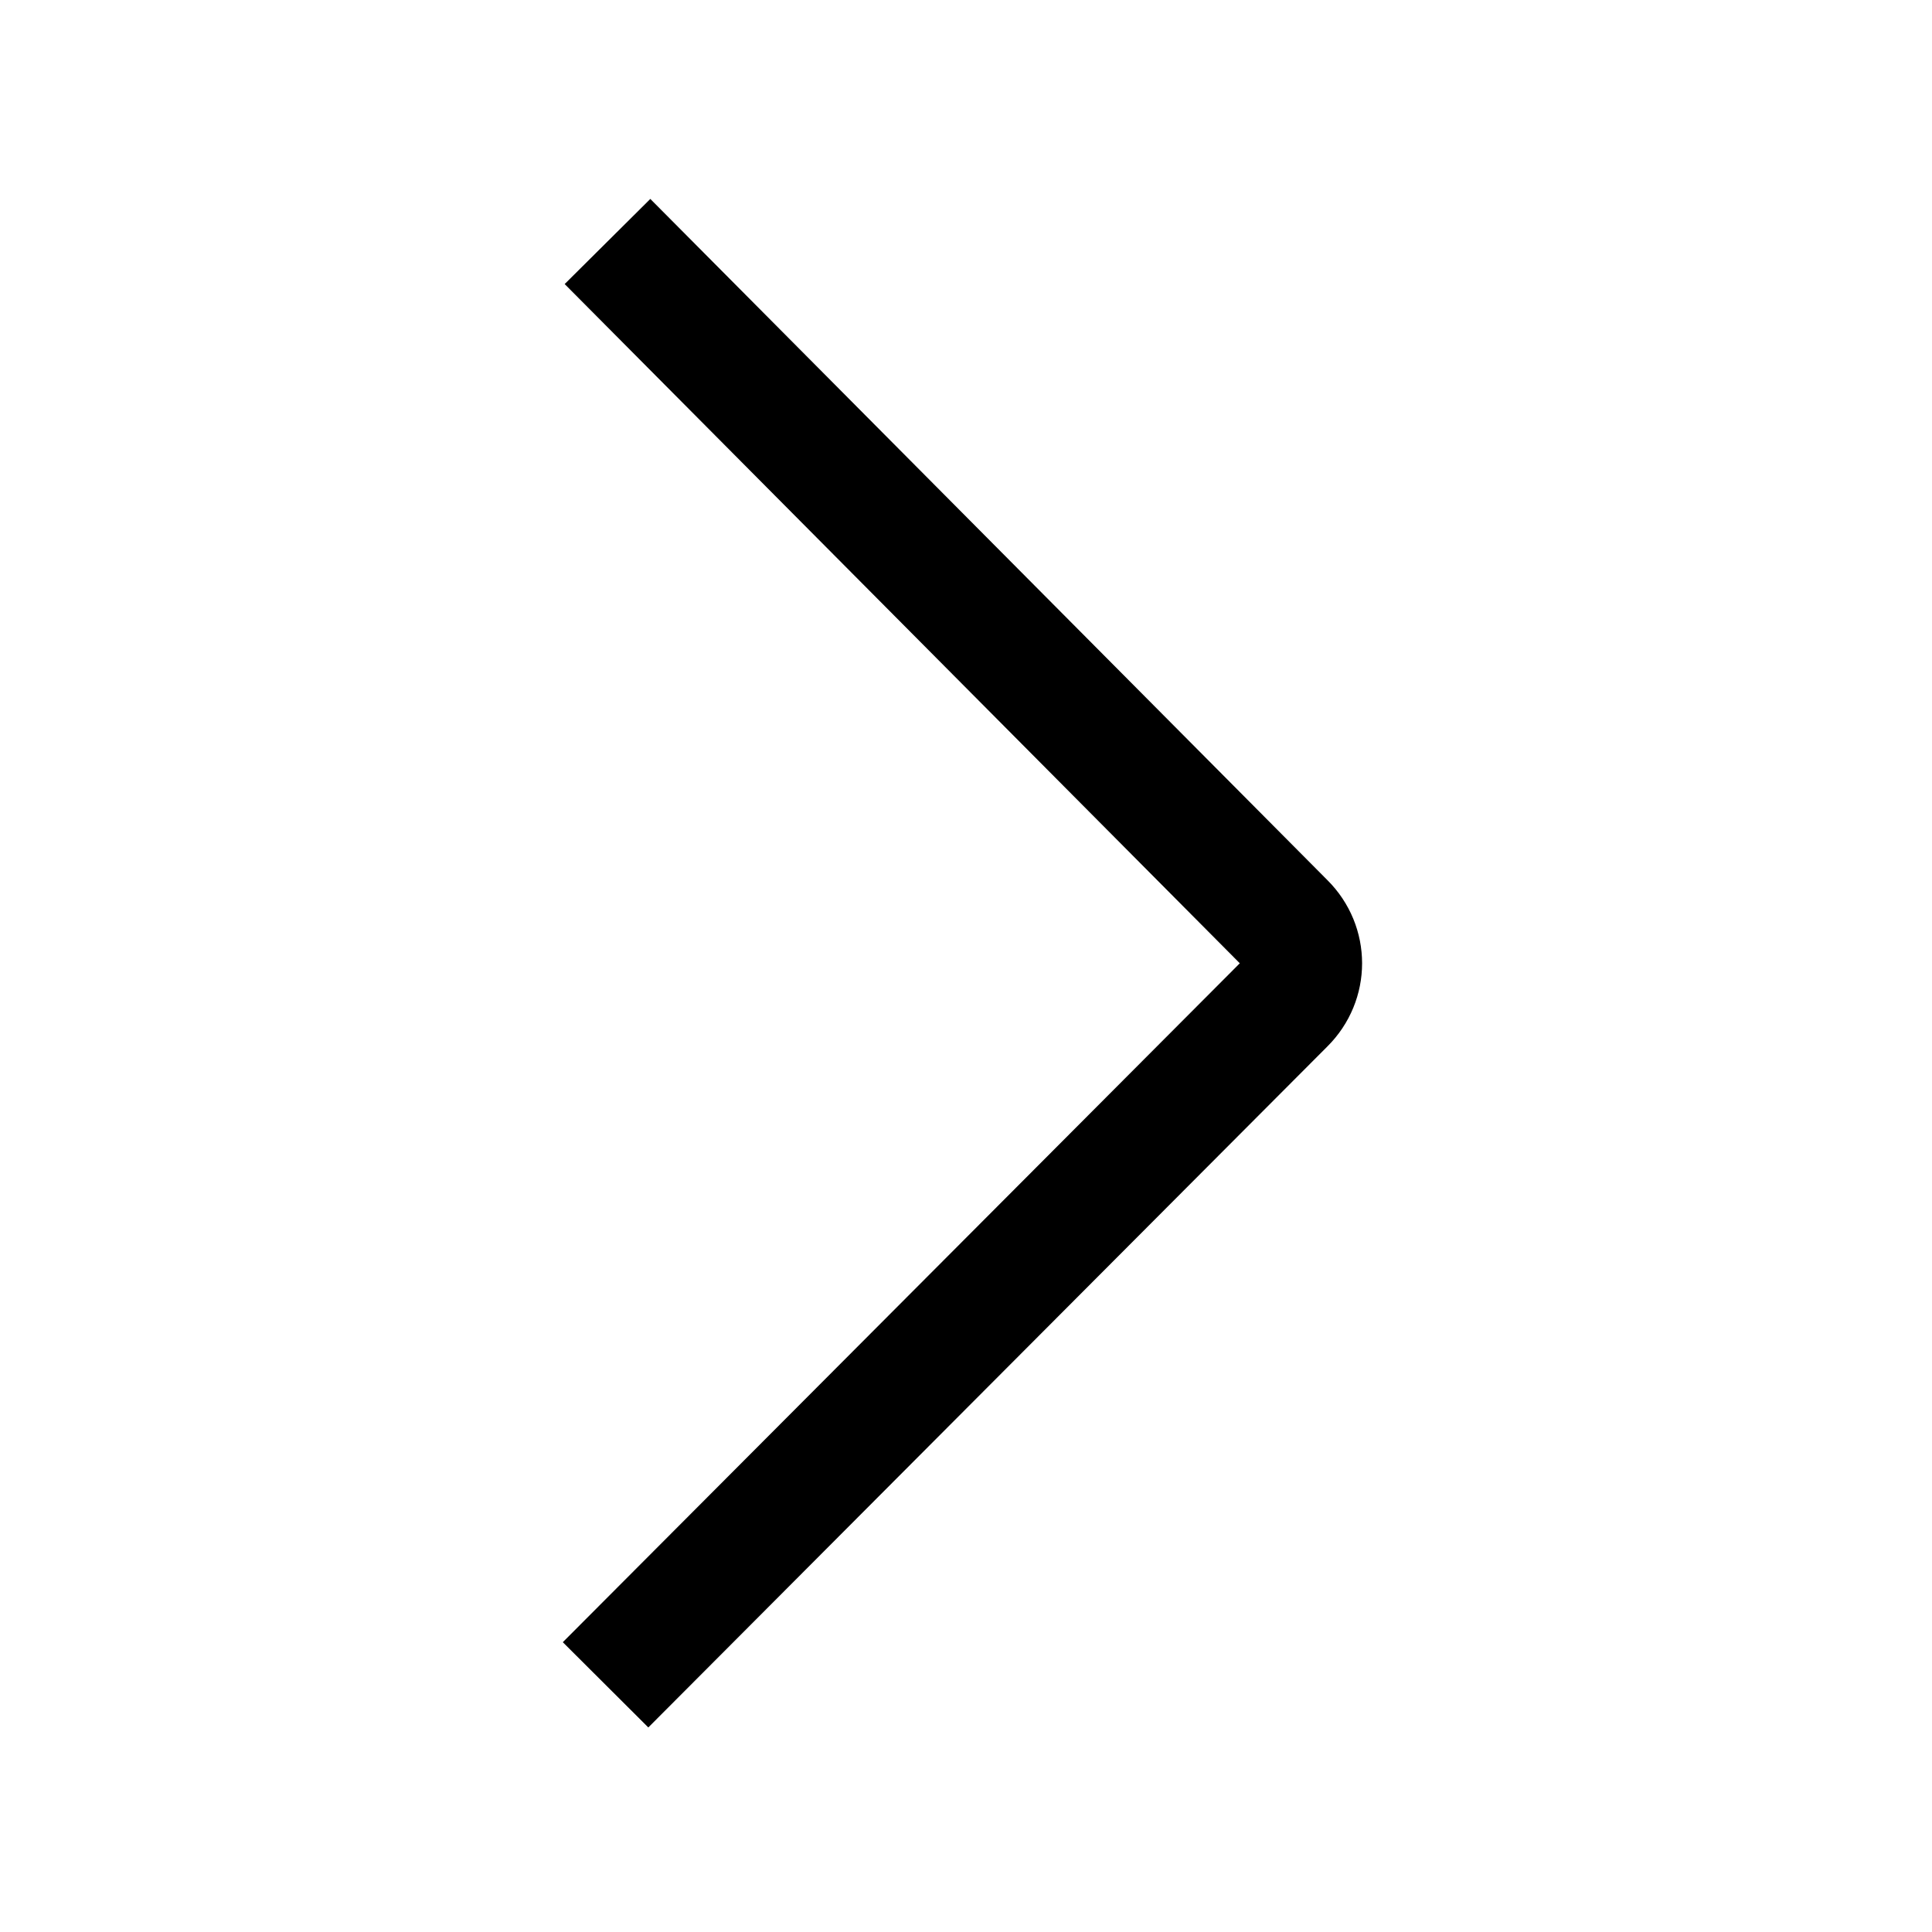
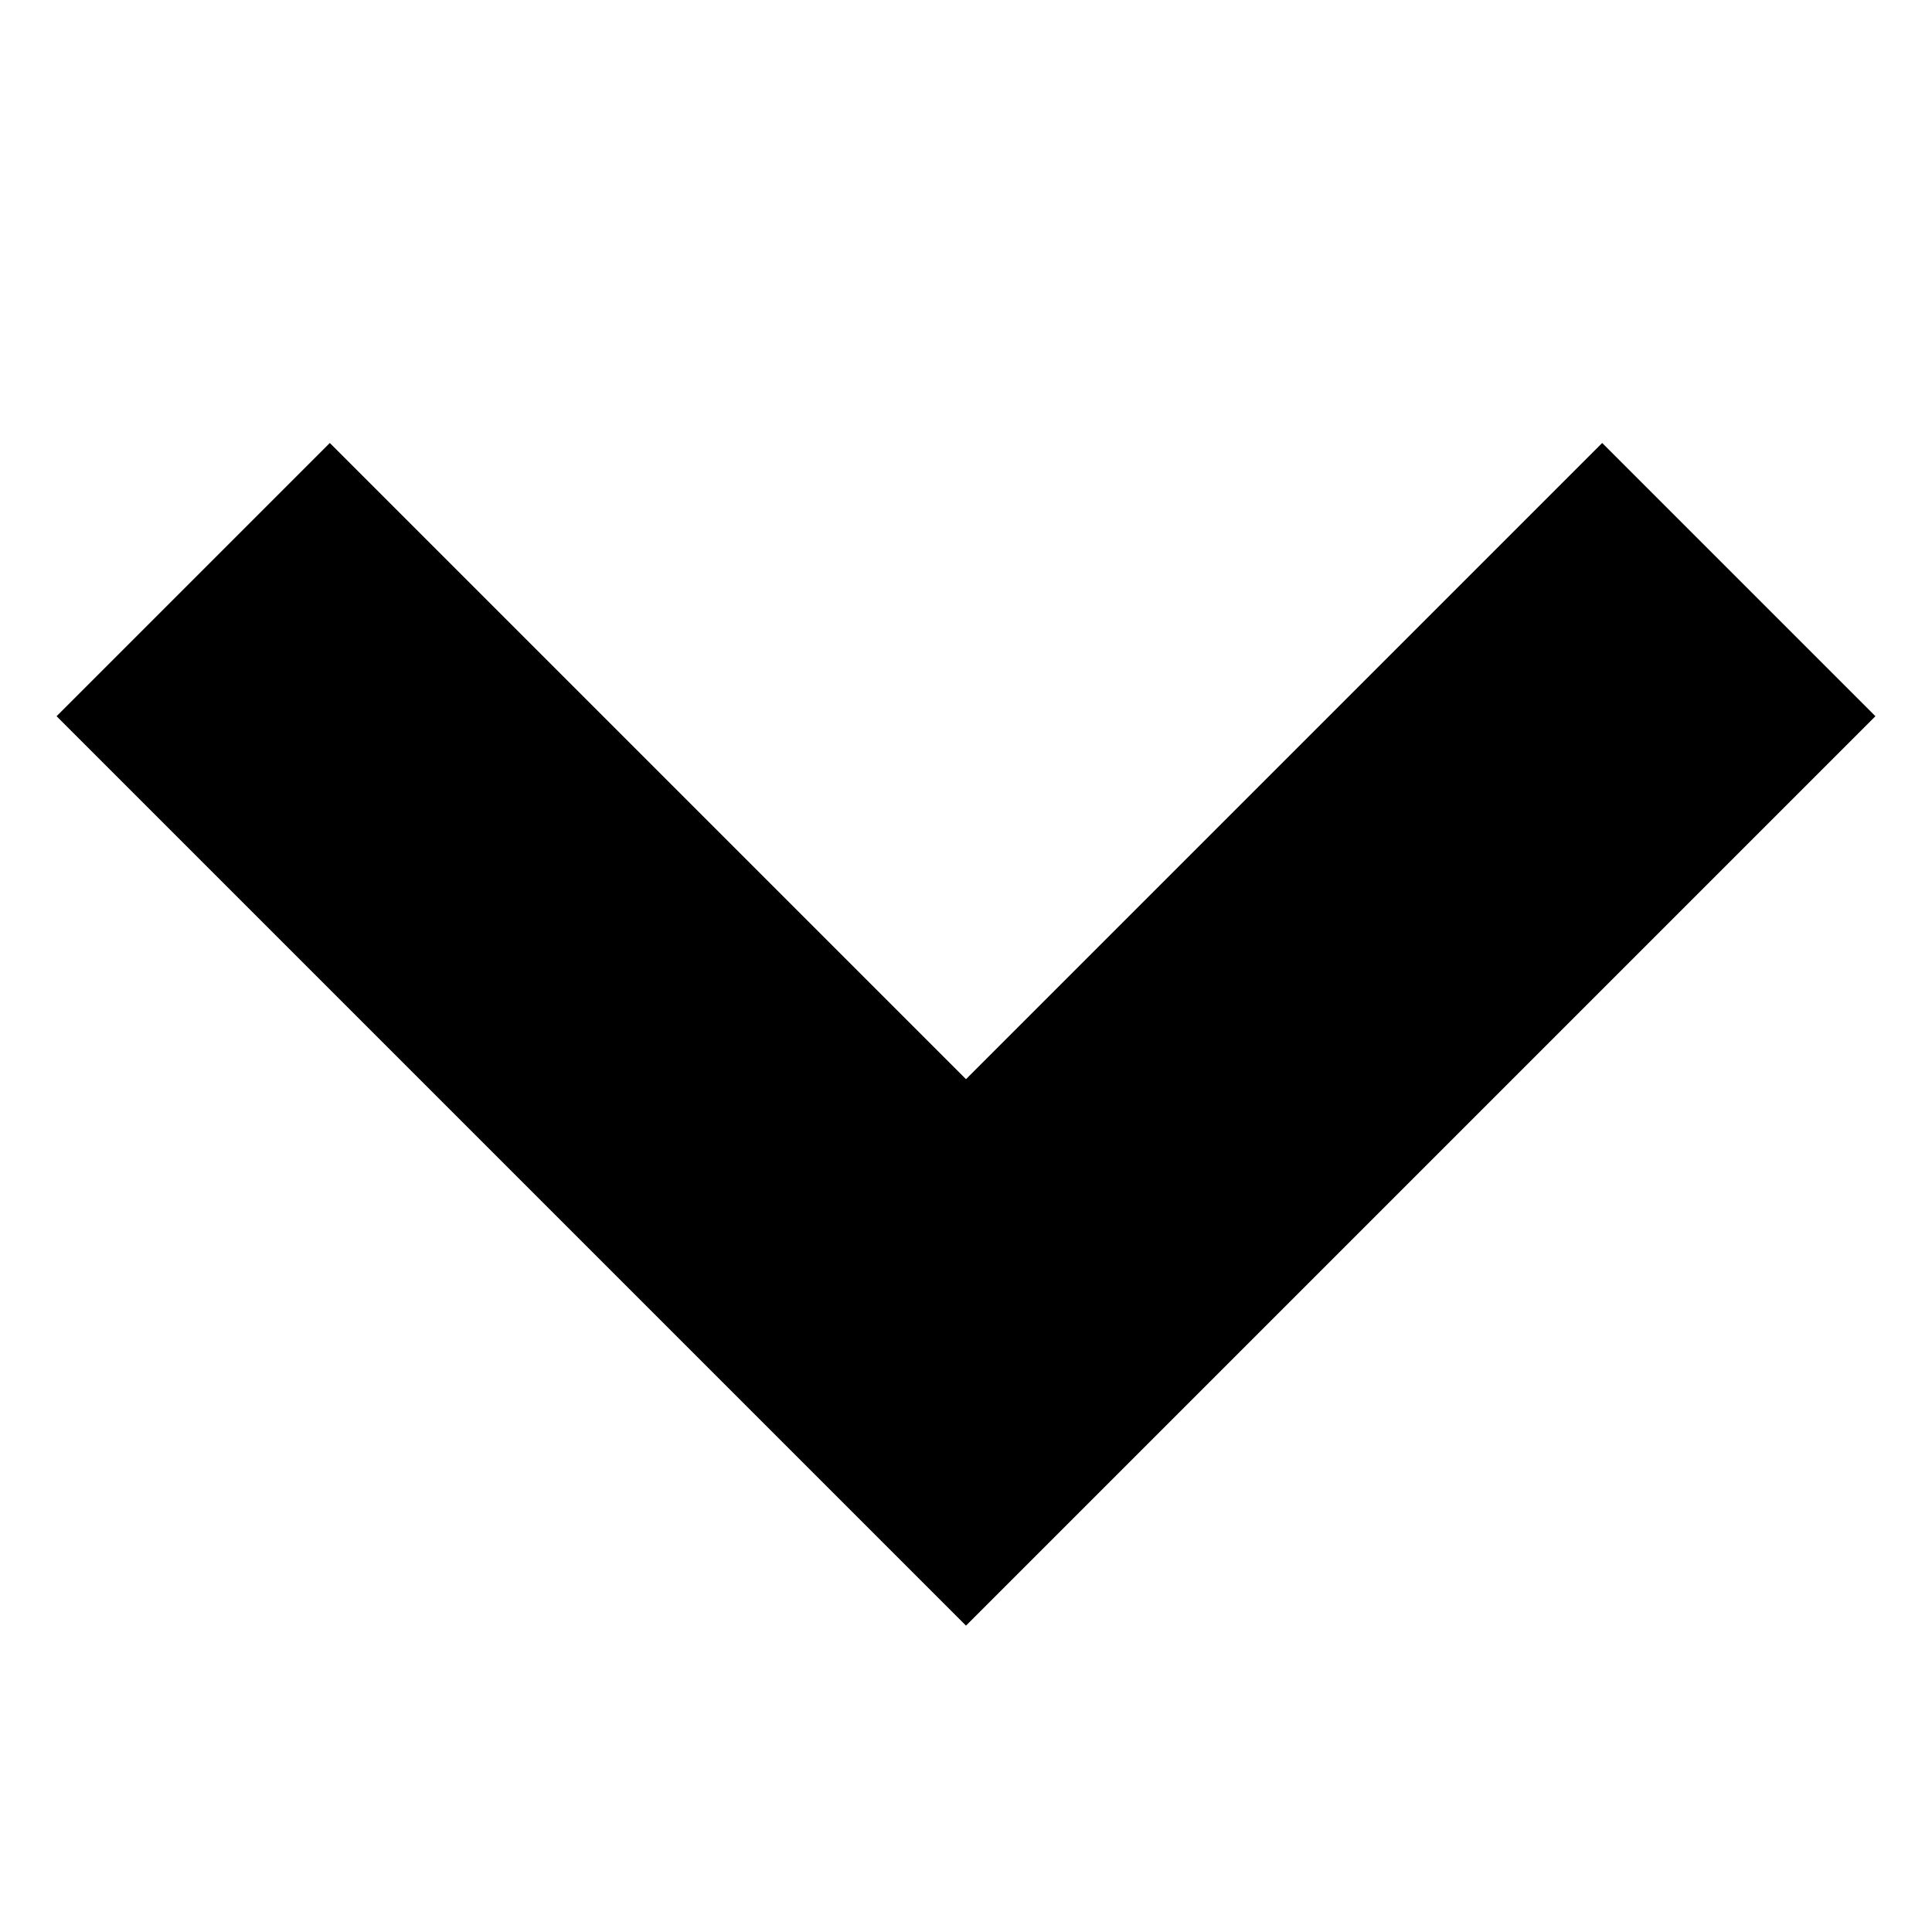
- <svg xmlns="http://www.w3.org/2000/svg" version="1.1" id="Layer_1" x="0px" y="0px" width="16px" height="16px" viewBox="0 0 16 16" enable-background="new 0 0 16 16" xml:space="preserve">
-   <g>
-     <path fill="none" stroke="currentColor" stroke-miterlimit="10" d="M5.031,2l5.609,5.643c0.187,0.186,0.187,0.483,0,0.669l-5.625,5.641" />
+ <svg xmlns="http://www.w3.org/2000/svg" width="10px" height="10px" viewBox="0 0 10 10" version="1.1">
+   <g stroke="none" stroke-width="1" fill="none" fill-rule="evenodd">
+     <polyline stroke="currentColor" stroke-width="2" points="9 3 5 7 1 3" />
  </g>
</svg>
